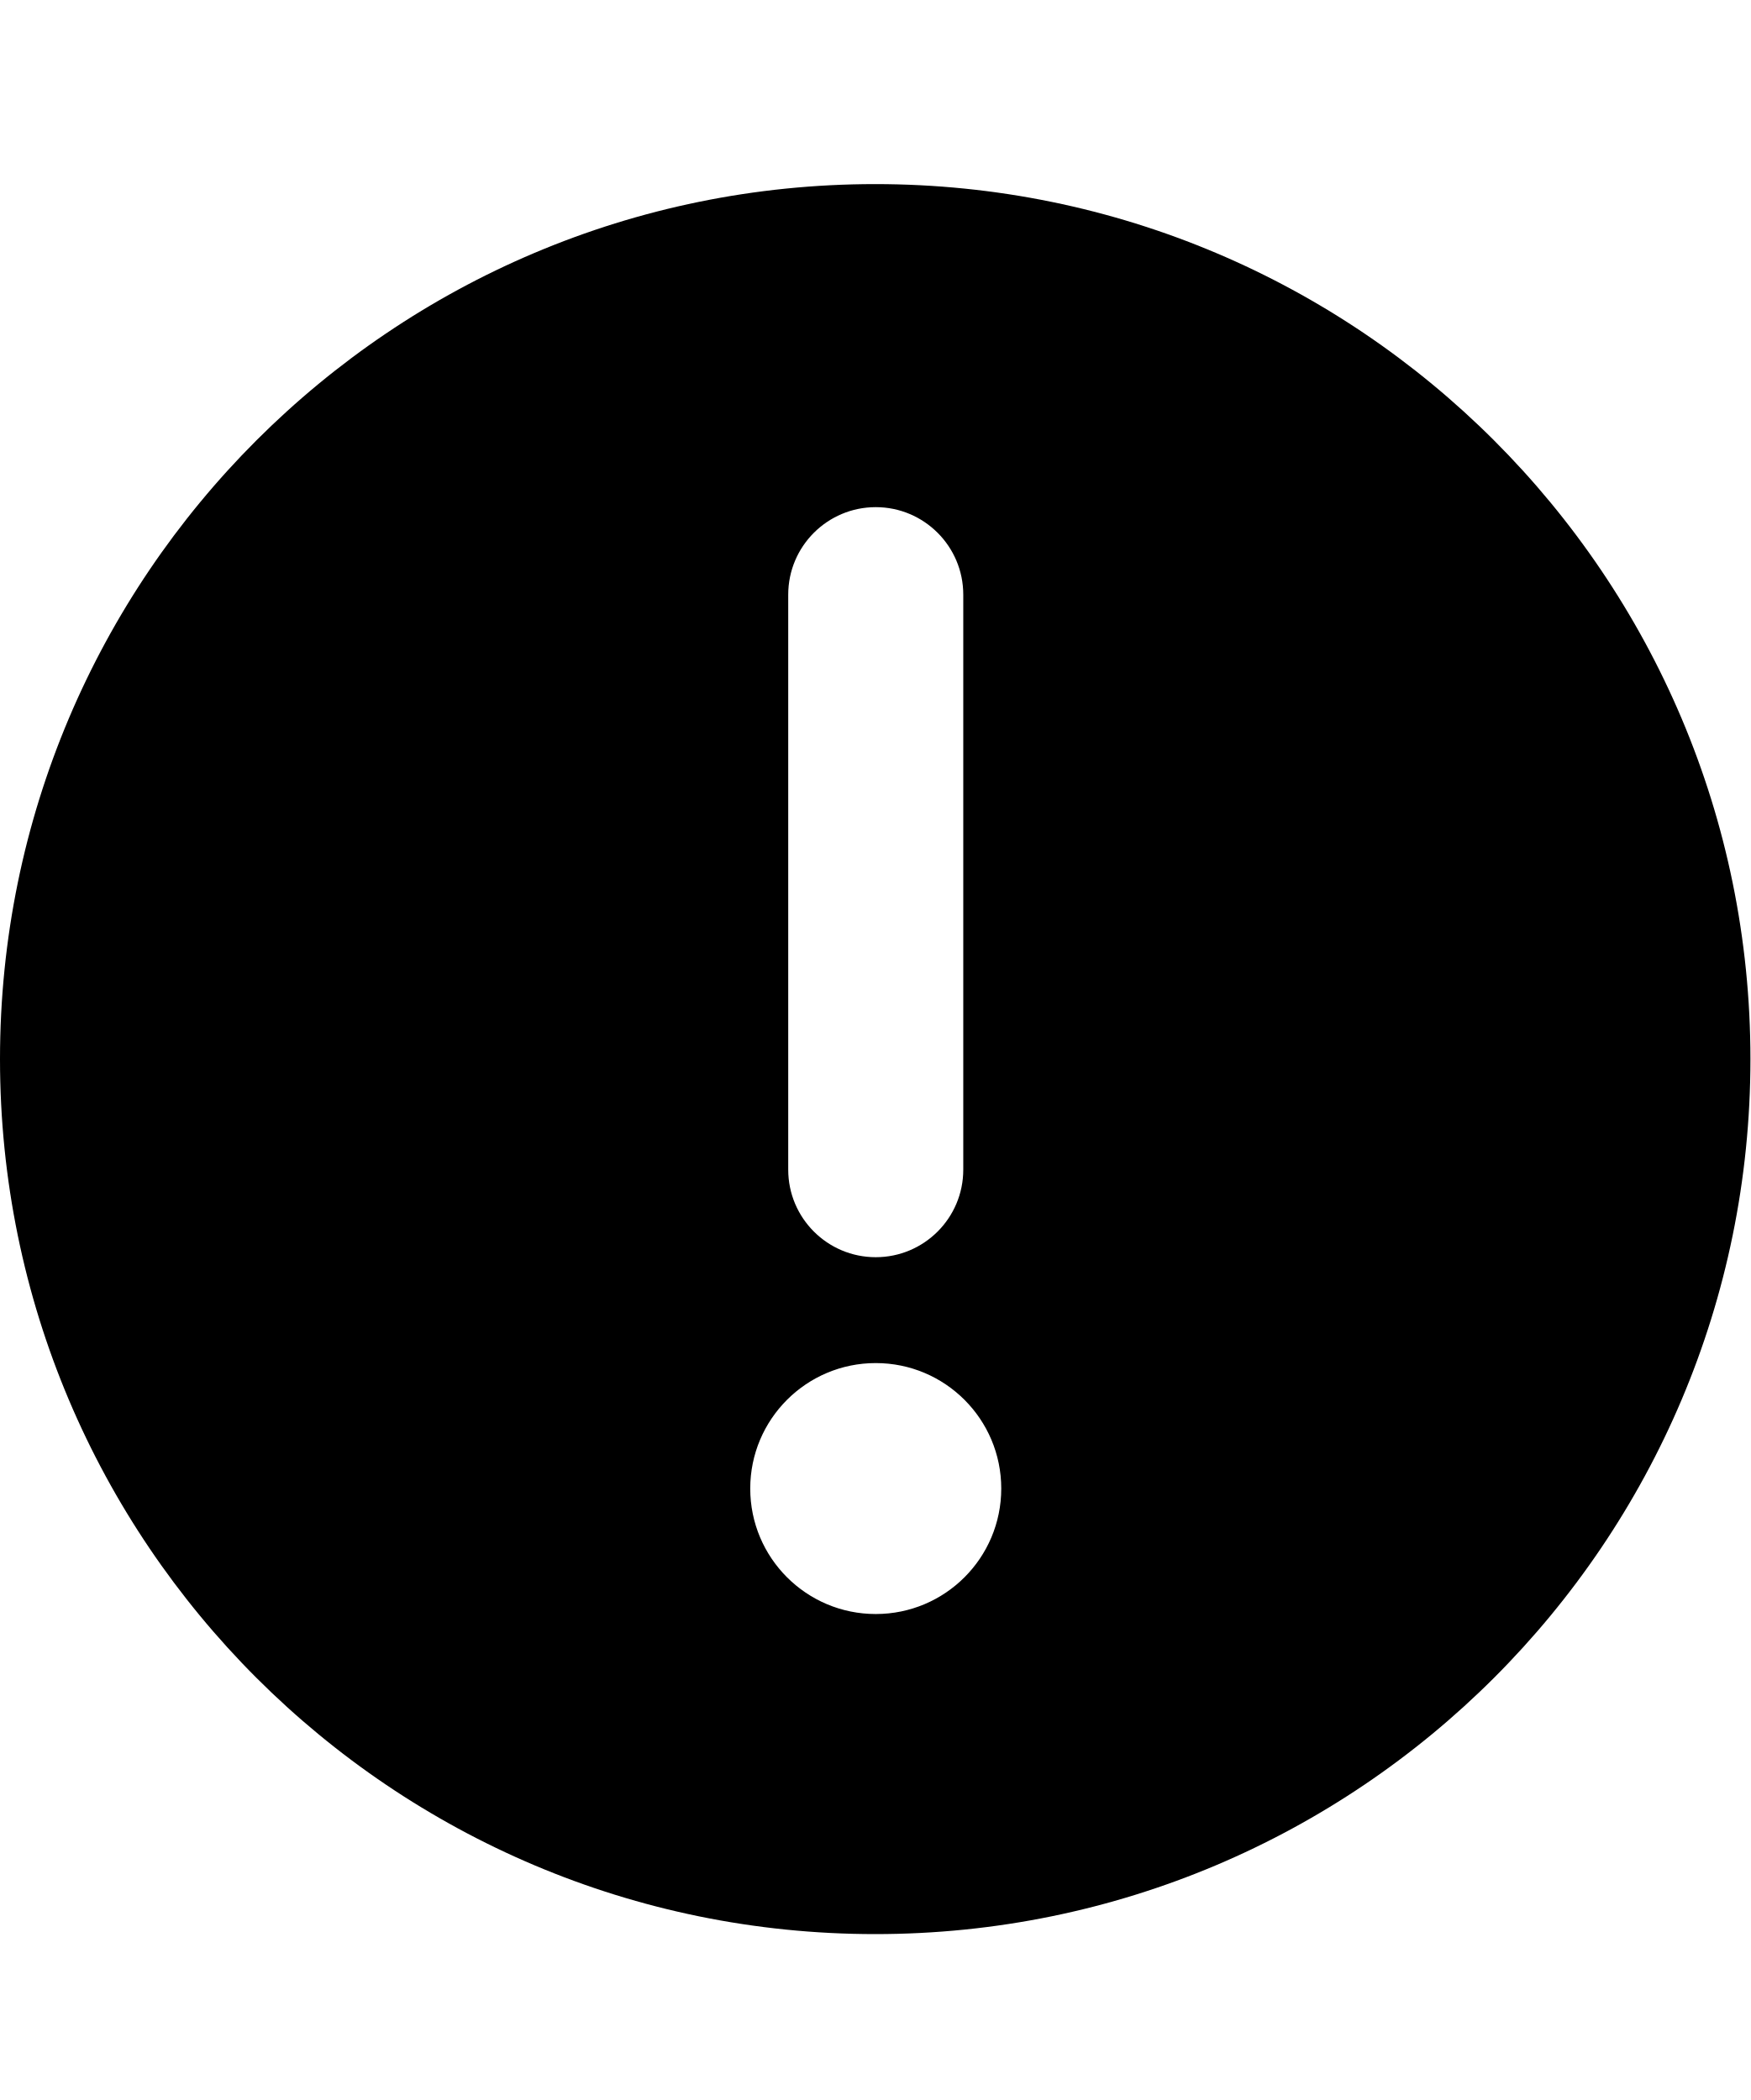
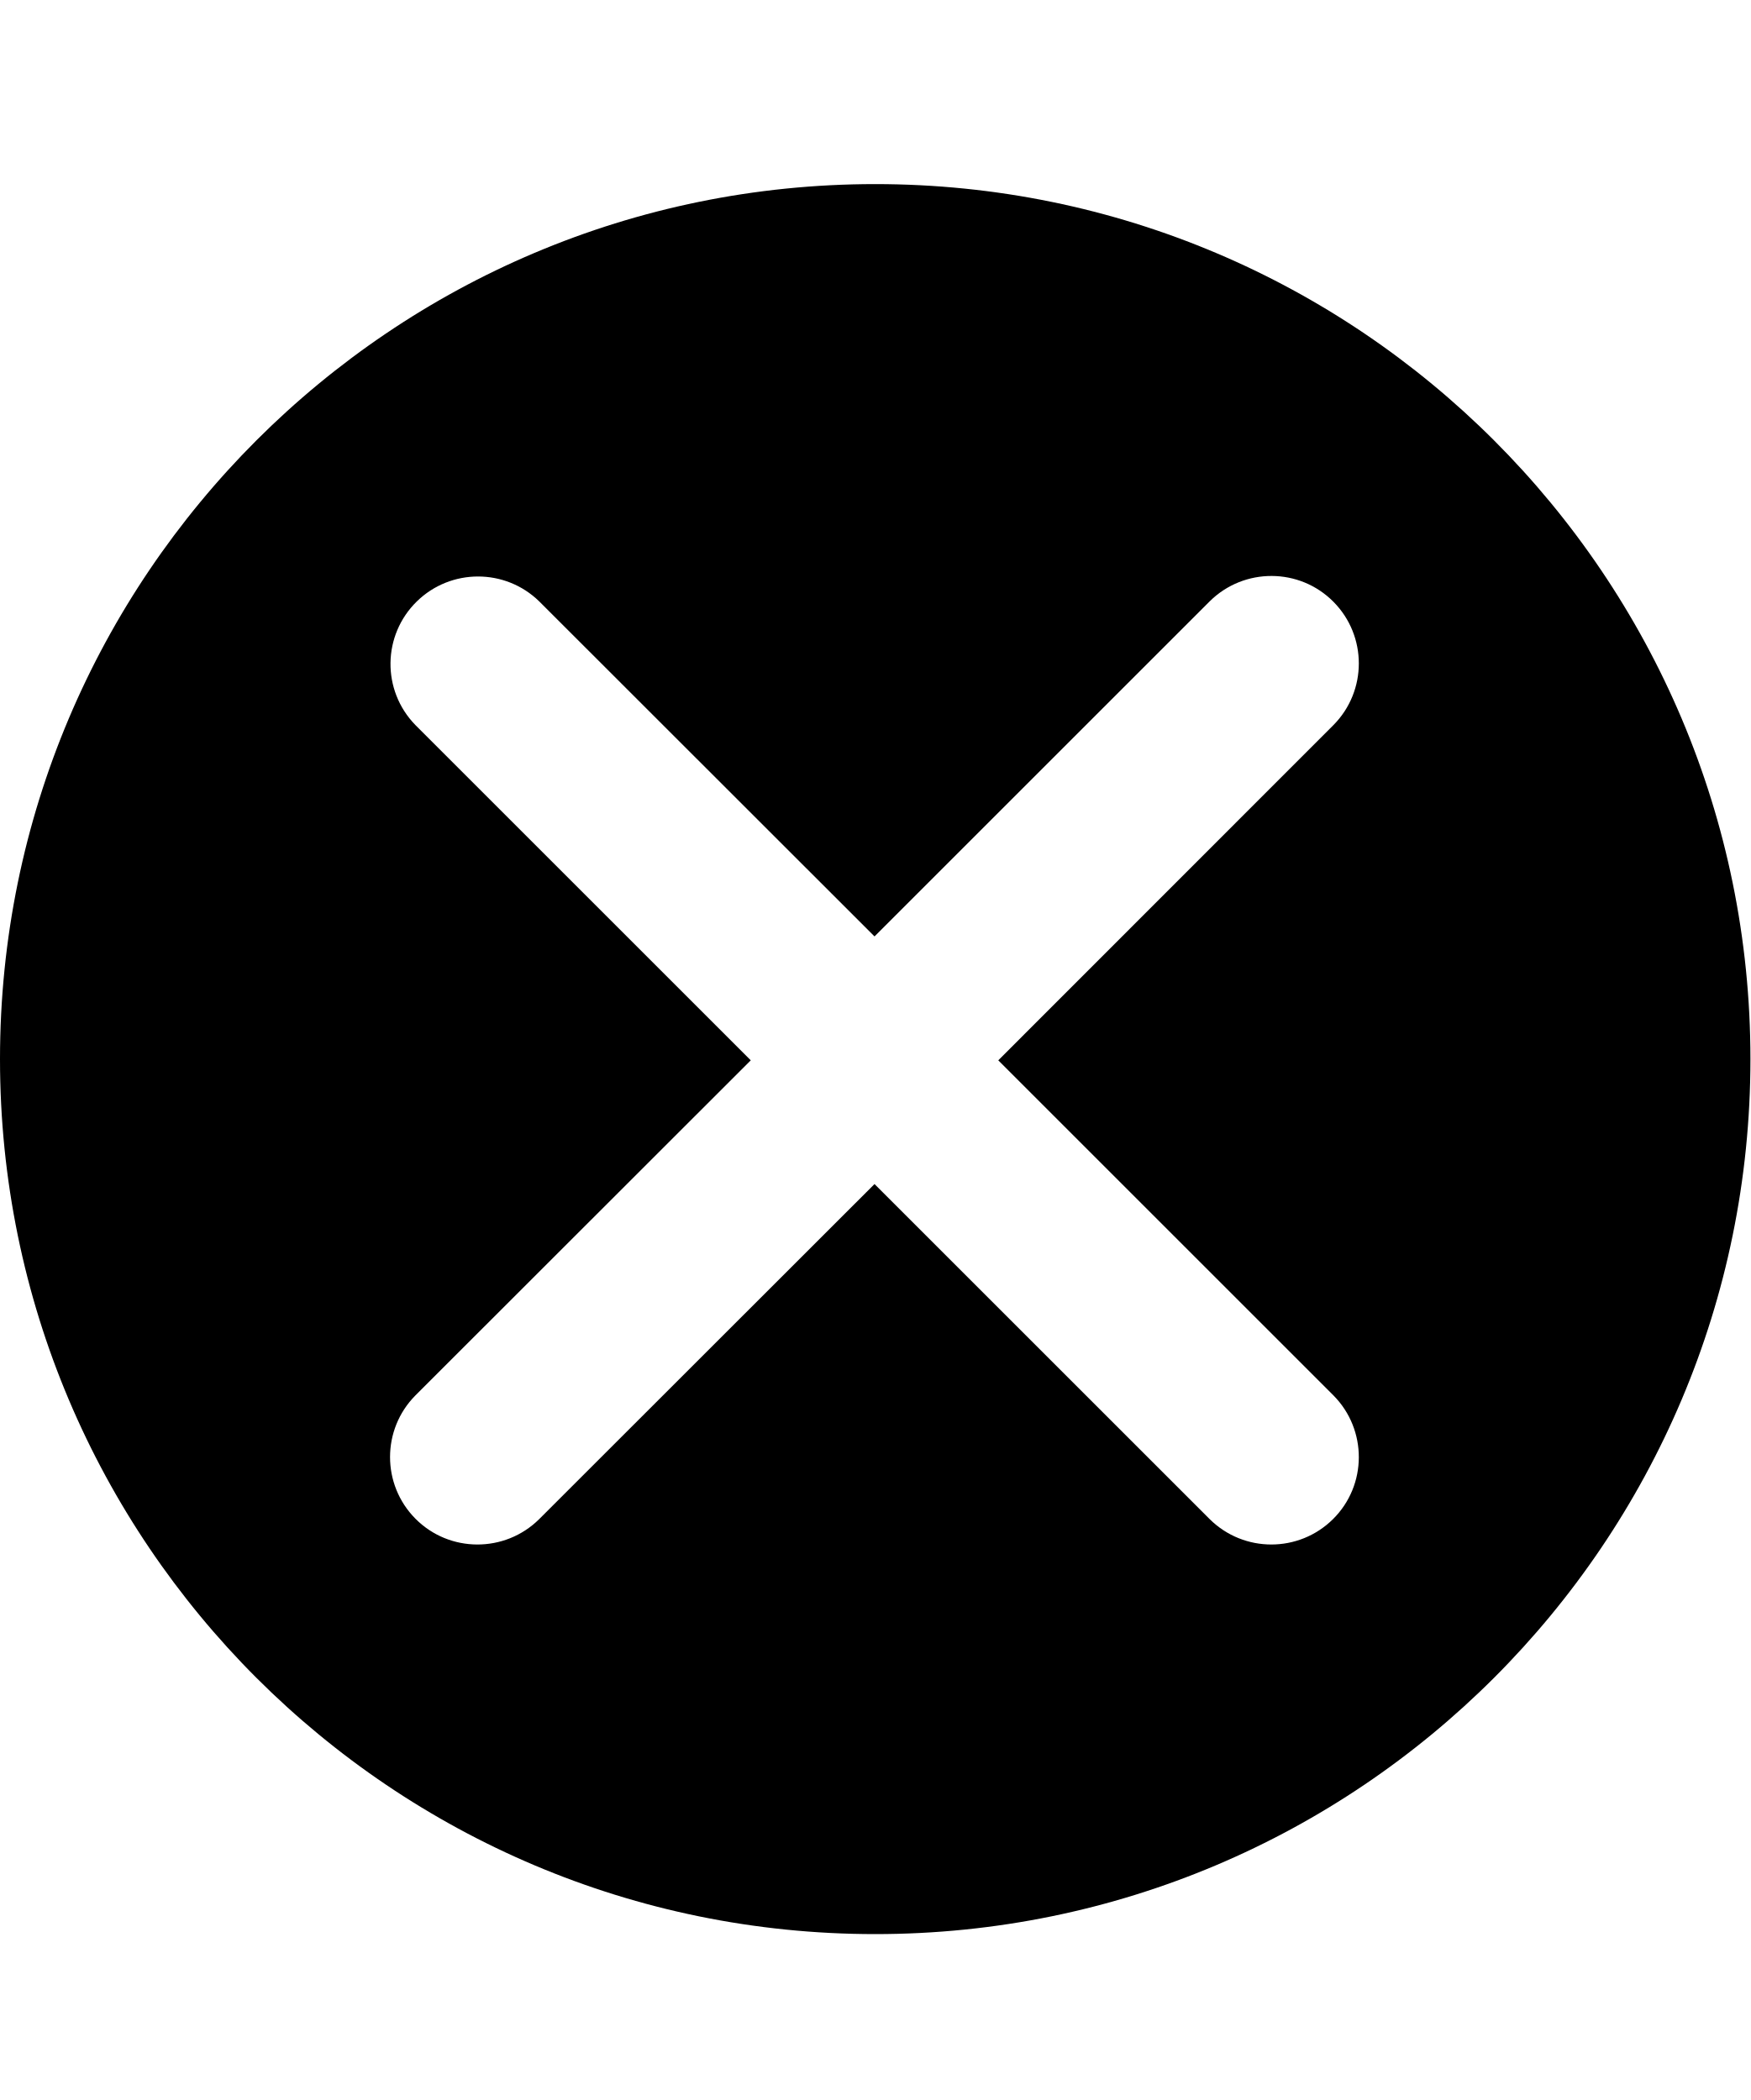
<svg xmlns="http://www.w3.org/2000/svg" viewBox="0 0 1000 1200" class="cf-icon-svg">
-   <path d="M500 105.2c-276.1 0-500 223.9-500 500s223.9 500 500 500 500-223.9 500-500-223.9-500-500-500zm-49.7 234.6c0-27.6 22.4-50 50-50s50 22.4 50 50v328.6c0 27.6-22.4 50-50 50s-50-22.4-50-50V339.8zm50 582.5c-39.6 0-71.7-32.1-71.7-71.7s32.1-71.7 71.7-71.7S572 811 572 850.6s-32.1 71.7-71.7 71.7z" />
+   <path d="M500 105.2c-276.1 0-500 223.9-500 500s223.9 500 500 500 500-223.9 500-500-223.9-500-500-500zm261.8 692.2c19.4 19.6 19.3 51.3-.3 70.7-19.5 19.3-50.9 19.3-70.4 0L499.6 676.6 308 868.1c-19.6 19.4-51.3 19.3-70.7-.3-19.3-19.5-19.3-50.9 0-70.4l191.6-191.5-191.6-191.6c-19.3-19.8-18.9-51.4.9-70.7 19.4-18.9 50.4-18.9 69.8 0l191.6 191.5 191.5-191.5c19.6-19.4 51.3-19.3 70.7.3 19.3 19.5 19.3 50.9 0 70.4L570.3 605.9l191.5 191.5z" />
</svg>
